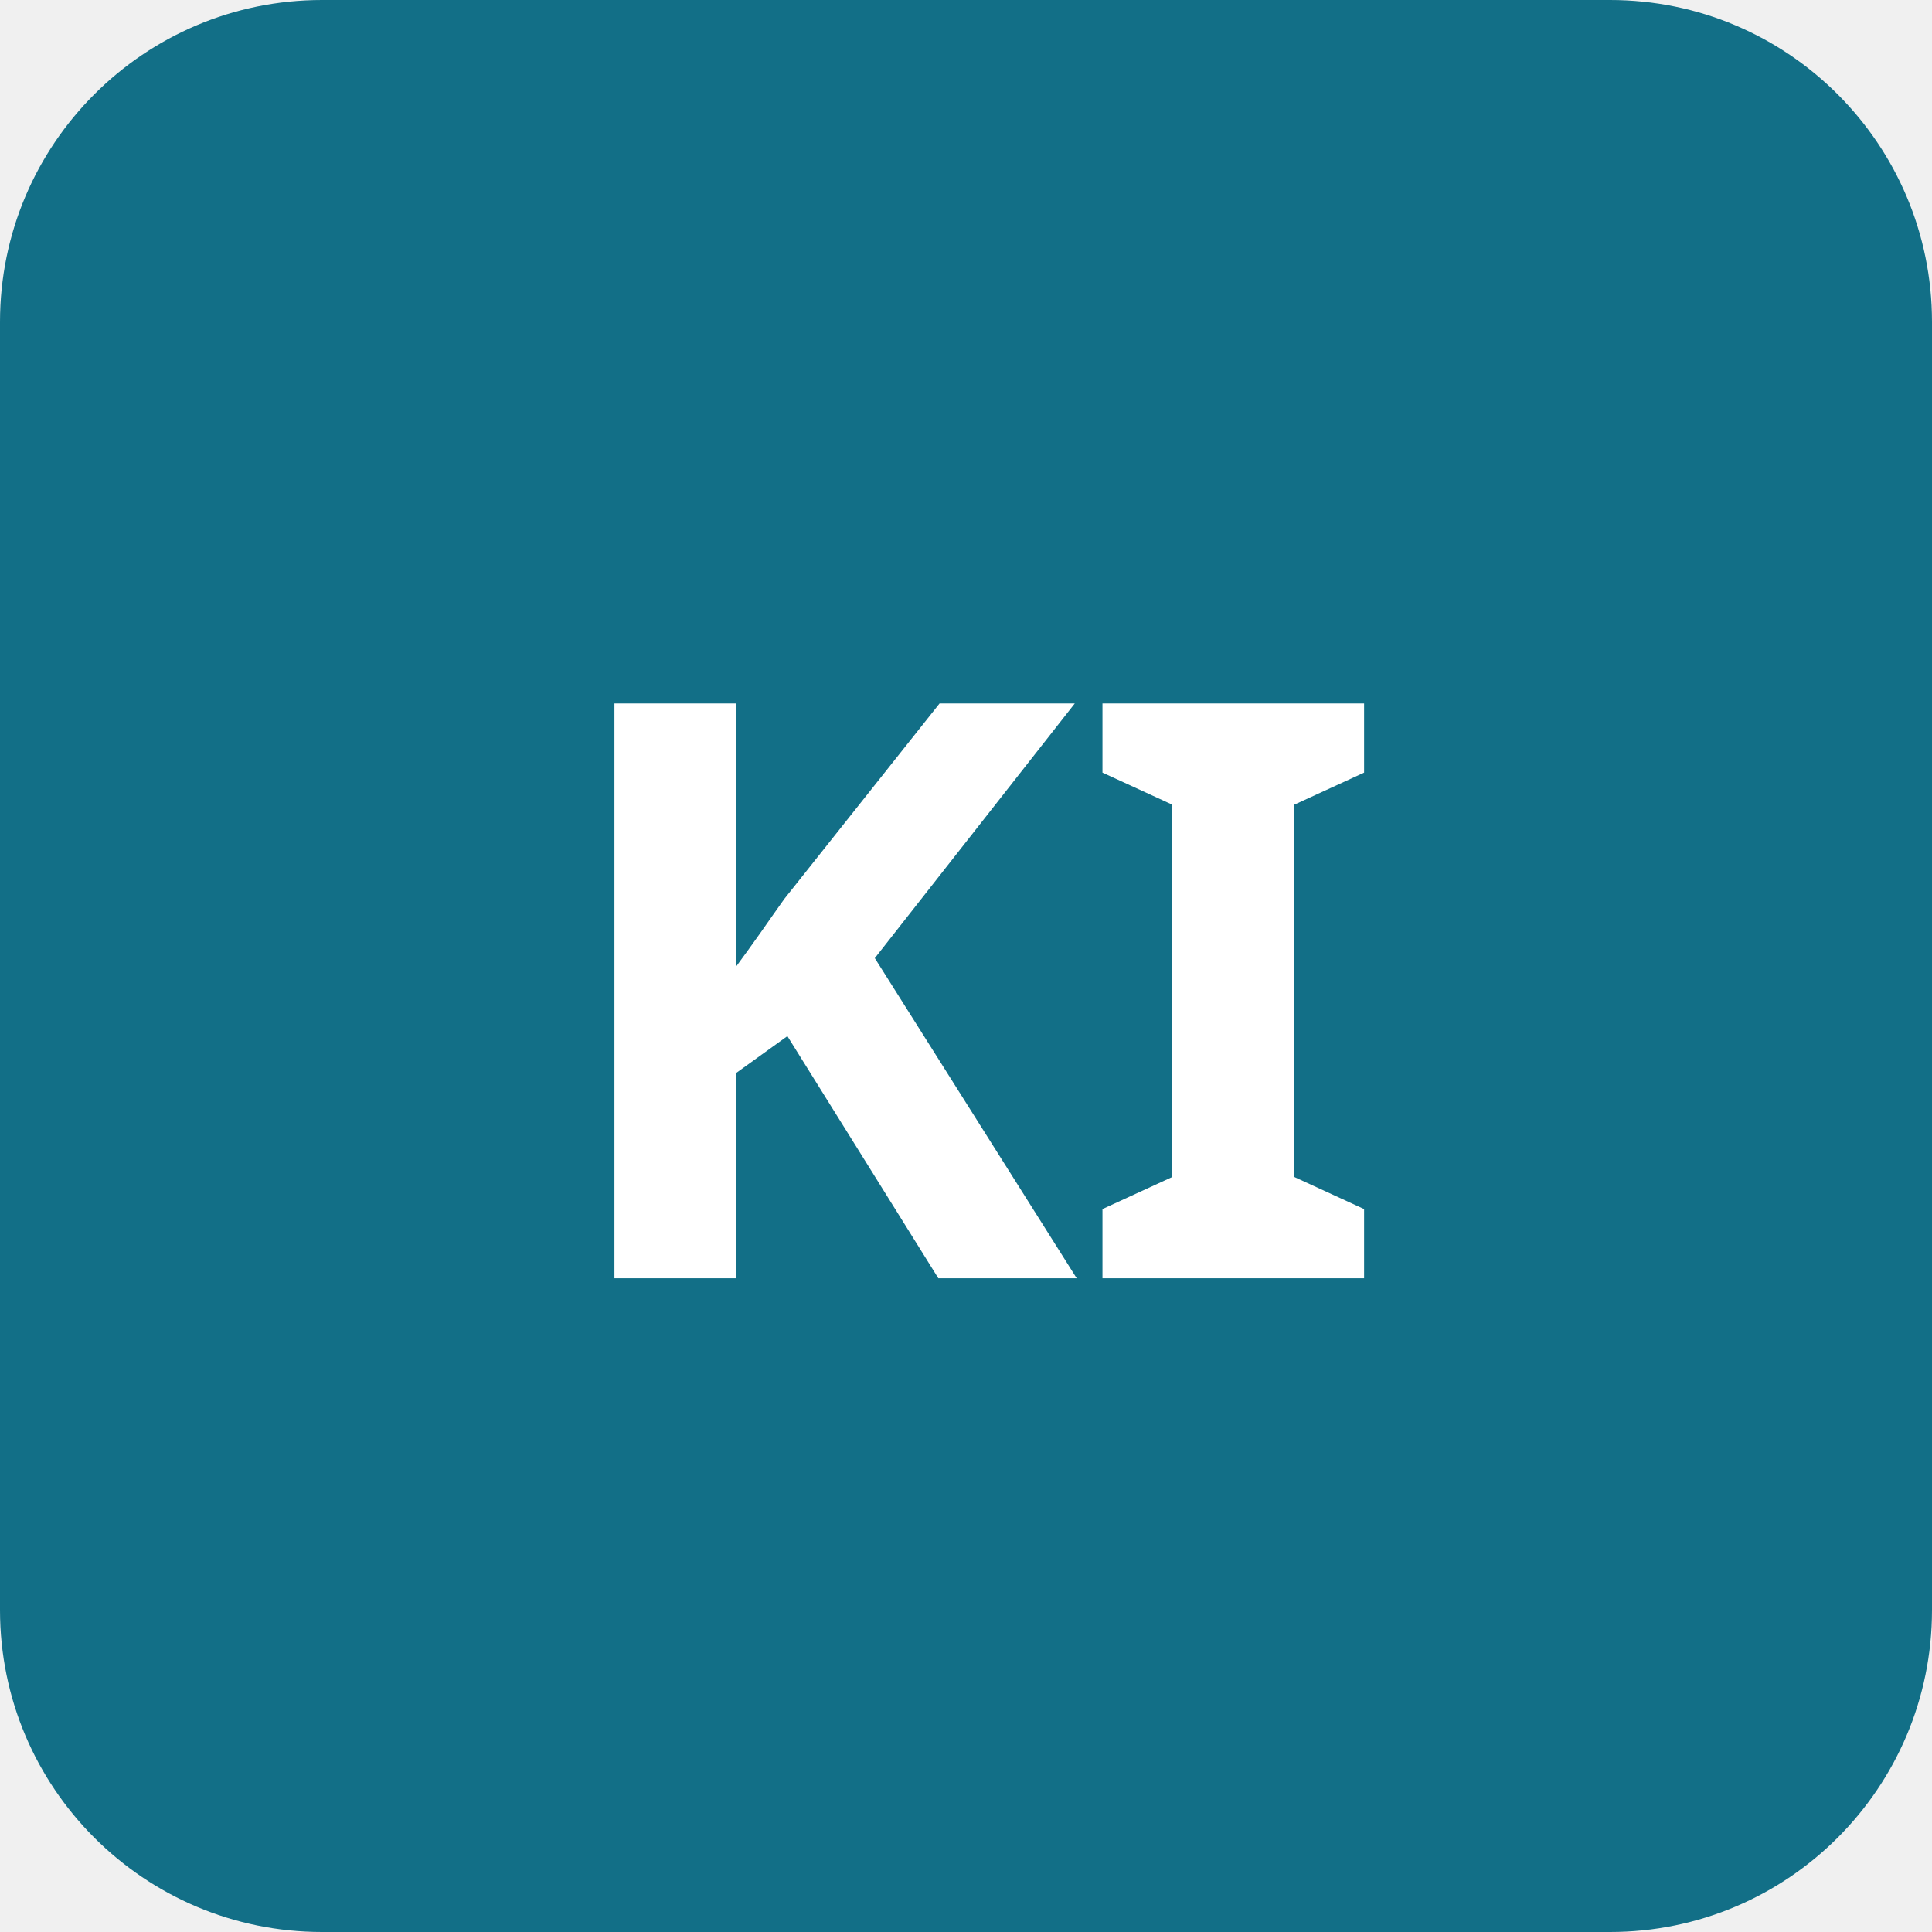
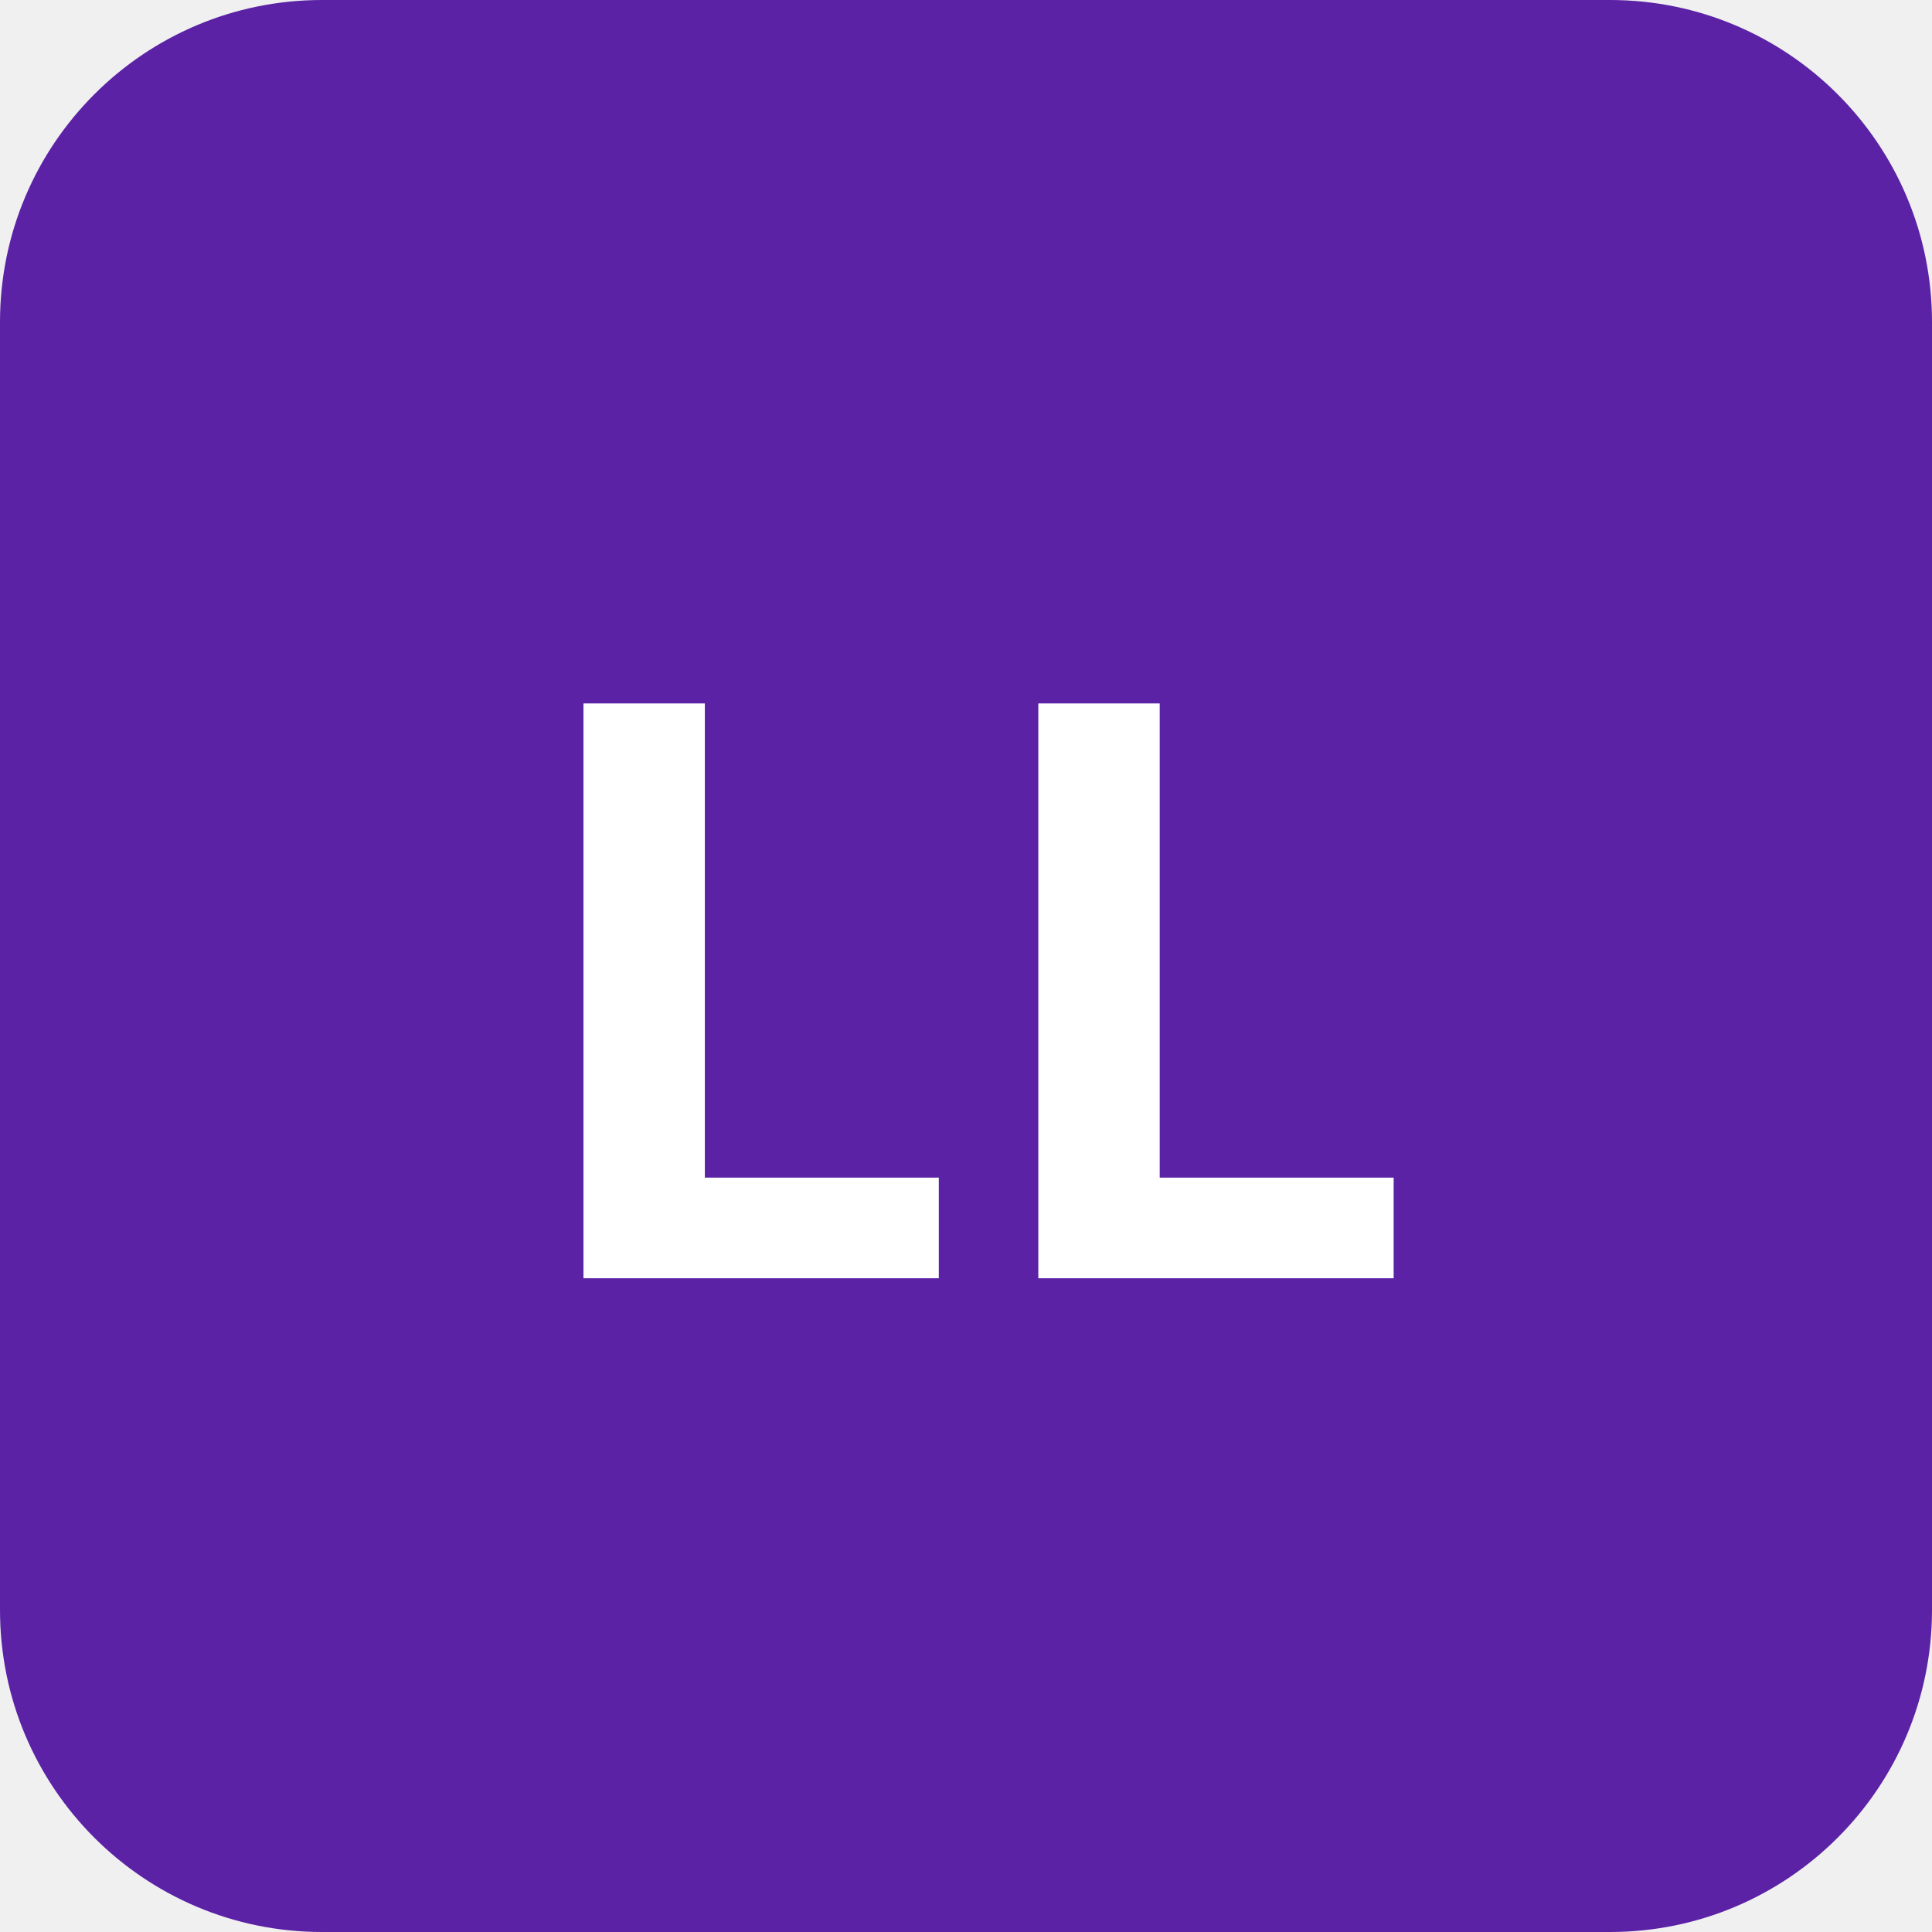
<svg xmlns="http://www.w3.org/2000/svg" viewBox="0 0 48 48" width="48" height="48">
-   <rect width="48" height="48" rx="8" fill="#126F87" />
-   <text x="50%" y="50%" dominant-baseline="central" text-anchor="middle" font-family="sans-serif" font-weight="700" font-size="20" fill="#ffffff">KI</text>
+   <rect width="48" height="48" rx="8" fill="#5B22A6" />
+   <text x="50%" y="50%" dominant-baseline="central" text-anchor="middle" font-family="sans-serif" font-weight="700" font-size="20" fill="#ffffff">LL</text>
</svg>
